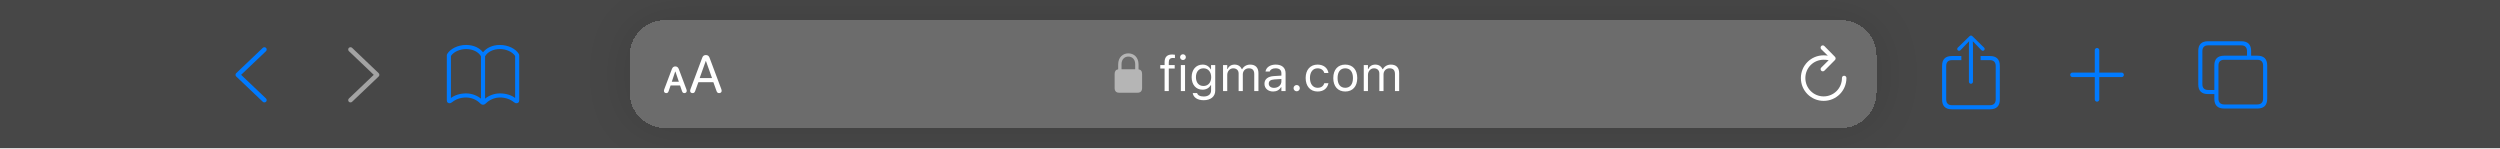
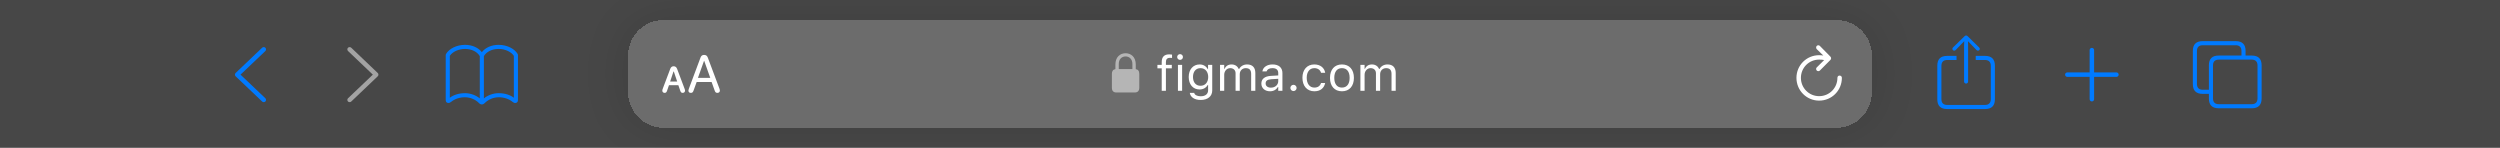
- <svg xmlns="http://www.w3.org/2000/svg" width="810" height="48" viewBox="0 0 810 48" fill="none">
+ <svg xmlns="http://www.w3.org/2000/svg" width="812" height="48" viewBox="0 0 812 48" fill="none">
  <g clip-path="url(#clip0_77_4353)">
    <rect width="812" height="48" fill="#3D3D3D" fill-opacity="0.94" />
    <path d="M76.306 24.244C76.306 24.029 76.381 23.847 76.543 23.696L85.136 15.511C85.276 15.371 85.459 15.296 85.663 15.296C86.082 15.296 86.404 15.618 86.404 16.037C86.404 16.241 86.318 16.424 86.2 16.564L78.122 24.244L86.2 31.925C86.318 32.054 86.404 32.236 86.404 32.44C86.404 32.87 86.082 33.182 85.663 33.182C85.459 33.182 85.276 33.106 85.136 32.967L76.543 24.792C76.381 24.642 76.306 24.459 76.306 24.244Z" fill="#007AFF" />
    <path d="M122.913 24.244C122.913 24.459 122.838 24.642 122.677 24.792L114.094 32.967C113.943 33.106 113.771 33.182 113.557 33.182C113.148 33.182 112.815 32.87 112.815 32.44C112.815 32.236 112.901 32.054 113.03 31.925L121.098 24.244L113.03 16.564C112.901 16.424 112.815 16.241 112.815 16.037C112.815 15.618 113.148 15.296 113.557 15.296C113.771 15.296 113.943 15.371 114.094 15.511L122.677 23.696C122.838 23.847 122.913 24.029 122.913 24.244Z" fill="#A3A3A3" />
    <path d="M144.77 32.537V17.971C144.77 17.788 144.791 17.659 144.898 17.477C145.865 15.865 148.25 14.565 151.043 14.565C153.449 14.565 155.426 15.543 156.5 16.95C157.574 15.543 159.551 14.565 161.957 14.565C164.75 14.565 167.135 15.865 168.102 17.477C168.209 17.659 168.23 17.788 168.23 17.971V32.537C168.23 33.182 167.801 33.45 167.317 33.45C167.027 33.45 166.791 33.3 166.479 33.085C165.33 32.15 163.708 31.581 161.989 31.592C160.303 31.602 158.648 32.269 157.413 33.493C157.08 33.815 156.801 33.923 156.5 33.923C156.199 33.923 155.931 33.826 155.587 33.493C154.362 32.247 152.687 31.602 151.011 31.592C149.292 31.581 147.67 32.15 146.521 33.085C146.209 33.3 145.962 33.45 145.683 33.45C145.199 33.45 144.77 33.182 144.77 32.537ZM146.102 31.753C147.208 30.872 148.991 30.26 151.043 30.26C152.998 30.26 154.781 31.076 155.834 31.968V18.229C154.985 16.789 153.181 15.898 151.043 15.898C148.97 15.898 146.982 16.789 146.102 18.132V31.753ZM157.166 31.968C158.219 31.076 160.002 30.26 161.957 30.26C164.009 30.26 165.803 30.872 166.898 31.753V18.132C166.007 16.789 164.03 15.898 161.957 15.898C159.819 15.898 158.004 16.789 157.166 18.229V31.968Z" fill="#007AFF" />
    <g filter="url(#filter0_d_77_4353)">
      <rect x="204" y="6.5" width="404" height="35" rx="11.5" fill="white" fill-opacity="0.2" shape-rendering="crispEdges" />
      <path d="M224.391 30.167C224.839 30.167 225.067 29.974 225.243 29.481L226.271 26.643H231.132L232.151 29.481C232.327 29.974 232.556 30.167 233.004 30.167C233.496 30.167 233.821 29.877 233.821 29.42C233.821 29.262 233.786 29.121 233.725 28.928L229.884 18.68C229.673 18.108 229.295 17.836 228.697 17.836C228.126 17.836 227.739 18.108 227.537 18.671L223.696 28.945C223.626 29.139 223.6 29.279 223.6 29.429C223.6 29.886 223.898 30.167 224.391 30.167ZM226.693 25.289L228.671 19.752H228.724L230.692 25.289H226.693ZM215.883 30.167C216.252 30.167 216.498 29.982 216.647 29.508L217.28 27.68H220.33L220.963 29.508C221.121 29.991 221.367 30.167 221.736 30.167C222.185 30.167 222.501 29.877 222.501 29.455C222.501 29.297 222.466 29.139 222.387 28.919L219.926 22.371C219.732 21.844 219.372 21.519 218.792 21.519C218.238 21.519 217.887 21.844 217.693 22.371L215.224 28.919C215.145 29.139 215.118 29.306 215.118 29.455C215.118 29.877 215.426 30.167 215.883 30.167ZM217.667 26.476L218.748 23.224H218.854L219.943 26.476H217.667Z" fill="white" />
      <path opacity="0.5" d="M362.602 30.038C361.645 30.038 361.139 29.519 361.139 28.486V23.988C361.139 23.079 361.535 22.566 362.287 22.457V20.898C362.287 18.485 363.873 17.289 365.589 17.289C367.305 17.289 368.891 18.485 368.891 20.898V22.464C369.643 22.566 370.039 23.079 370.039 23.988V28.486C370.039 29.519 369.533 30.038 368.569 30.038H362.602ZM363.374 20.775V22.436H367.804V20.775C367.804 19.183 366.778 18.328 365.589 18.328C364.393 18.328 363.374 19.183 363.374 20.775Z" fill="white" />
      <path d="M377.328 29.5V22.203H375.93V21.078H377.328V20.141C377.328 18.461 378.172 17.656 379.773 17.656C380.102 17.656 380.398 17.68 380.68 17.734V18.82C380.516 18.789 380.289 18.781 380.047 18.781C379.078 18.781 378.688 19.258 378.688 20.18V21.078H380.602V22.203H378.688V29.5H377.328ZM383.281 19.453C382.766 19.453 382.344 19.031 382.344 18.516C382.344 18 382.766 17.578 383.281 17.578C383.797 17.578 384.219 18 384.219 18.516C384.219 19.031 383.797 19.453 383.281 19.453ZM382.594 29.5V21.078H383.953V29.5H382.594ZM389.984 32.469C387.953 32.469 386.656 31.555 386.445 30.172L386.461 30.164H387.867L387.875 30.172C388.023 30.812 388.773 31.266 389.984 31.266C391.492 31.266 392.391 30.555 392.391 29.312V27.609H392.266C391.734 28.539 390.781 29.062 389.625 29.062C387.445 29.062 386.094 27.375 386.094 25.016V25C386.094 22.641 387.453 20.93 389.656 20.93C390.844 20.93 391.766 21.516 392.281 22.469H392.375V21.078H393.734V29.383C393.734 31.266 392.281 32.469 389.984 32.469ZM389.922 27.859C391.484 27.859 392.422 26.688 392.422 25.016V25C392.422 23.328 391.477 22.133 389.922 22.133C388.359 22.133 387.484 23.328 387.484 25V25.016C387.484 26.688 388.359 27.859 389.922 27.859ZM396.266 29.5V21.078H397.625V22.359H397.75C398.125 21.453 398.922 20.93 400.023 20.93C401.164 20.93 401.961 21.531 402.352 22.406H402.477C402.93 21.516 403.891 20.93 405.055 20.93C406.773 20.93 407.734 21.914 407.734 23.68V29.5H406.375V23.992C406.375 22.75 405.805 22.133 404.617 22.133C403.445 22.133 402.672 23.016 402.672 24.086V29.5H401.312V23.781C401.312 22.781 400.625 22.133 399.562 22.133C398.461 22.133 397.625 23.094 397.625 24.281V29.5H396.266ZM412.5 29.648C410.898 29.648 409.688 28.68 409.688 27.148V27.133C409.688 25.633 410.797 24.766 412.758 24.648L415.172 24.5V23.734C415.172 22.695 414.539 22.133 413.281 22.133C412.273 22.133 411.609 22.508 411.391 23.164L411.383 23.188H410.023L410.031 23.141C410.25 21.82 411.531 20.93 413.328 20.93C415.383 20.93 416.531 21.984 416.531 23.734V29.5H415.172V28.258H415.047C414.516 29.156 413.633 29.648 412.5 29.648ZM411.078 27.117C411.078 27.969 411.805 28.469 412.781 28.469C414.164 28.469 415.172 27.562 415.172 26.359V25.594L412.922 25.734C411.641 25.812 411.078 26.266 411.078 27.102V27.117ZM420.125 29.578C419.57 29.578 419.109 29.117 419.109 28.562C419.109 28 419.57 27.547 420.125 27.547C420.688 27.547 421.141 28 421.141 28.562C421.141 29.117 420.688 29.578 420.125 29.578ZM426.898 29.648C424.539 29.648 423.031 27.938 423.031 25.266V25.25C423.031 22.633 424.531 20.93 426.891 20.93C428.938 20.93 430.164 22.109 430.414 23.609L430.422 23.656H429.07L429.062 23.633C428.852 22.805 428.102 22.133 426.891 22.133C425.375 22.133 424.422 23.352 424.422 25.25V25.266C424.422 27.203 425.391 28.445 426.891 28.445C428.023 28.445 428.742 27.945 429.055 27.008L429.07 26.961L430.414 26.953L430.398 27.039C430.055 28.562 428.922 29.648 426.898 29.648ZM435.867 29.648C433.469 29.648 431.984 27.992 431.984 25.297V25.281C431.984 22.578 433.469 20.93 435.867 20.93C438.266 20.93 439.75 22.578 439.75 25.281V25.297C439.75 27.992 438.266 29.648 435.867 29.648ZM435.867 28.445C437.461 28.445 438.359 27.281 438.359 25.297V25.281C438.359 23.289 437.461 22.133 435.867 22.133C434.273 22.133 433.375 23.289 433.375 25.281V25.297C433.375 27.281 434.273 28.445 435.867 28.445ZM441.859 29.5V21.078H443.219V22.359H443.344C443.719 21.453 444.516 20.93 445.617 20.93C446.758 20.93 447.555 21.531 447.945 22.406H448.07C448.523 21.516 449.484 20.93 450.648 20.93C452.367 20.93 453.328 21.914 453.328 23.68V29.5H451.969V23.992C451.969 22.75 451.398 22.133 450.211 22.133C449.039 22.133 448.266 23.016 448.266 24.086V29.5H446.906V23.781C446.906 22.781 446.219 22.133 445.156 22.133C444.055 22.133 443.219 23.094 443.219 24.281V29.5H441.859Z" fill="white" />
      <path d="M590.578 23.111C590.798 23.111 590.965 23.041 591.097 22.909L594.516 19.464C594.674 19.306 594.744 19.13 594.744 18.928C594.744 18.734 594.665 18.541 594.516 18.392L591.097 14.92C590.965 14.779 590.798 14.7 590.578 14.7C590.183 14.7 589.875 15.025 589.875 15.438C589.875 15.623 589.945 15.799 590.068 15.948L592.213 18.04C591.765 17.961 591.308 17.926 590.859 17.926C586.764 17.926 583.485 21.195 583.485 25.291C583.485 29.387 586.772 32.683 590.868 32.683C594.955 32.683 598.242 29.387 598.242 25.291C598.242 24.86 597.935 24.544 597.495 24.544C597.073 24.544 596.792 24.86 596.792 25.291C596.792 28.587 594.155 31.232 590.868 31.232C587.572 31.232 584.936 28.587 584.936 25.291C584.936 21.986 587.563 19.358 590.859 19.358C591.466 19.358 592.011 19.402 592.494 19.499L590.077 21.898C589.945 22.039 589.875 22.206 589.875 22.391C589.875 22.804 590.183 23.111 590.578 23.111Z" fill="white" />
    </g>
    <path d="M638.585 27.145C638.23 27.145 637.93 26.855 637.93 26.5V14.931L637.983 13.373L637.017 14.361L635.19 16.263C635.072 16.392 634.89 16.456 634.729 16.456C634.385 16.456 634.138 16.209 634.138 15.876C634.138 15.693 634.202 15.565 634.331 15.435L638.112 11.74C638.273 11.579 638.424 11.525 638.585 11.525C638.757 11.525 638.907 11.579 639.068 11.74L642.839 15.435C642.968 15.565 643.032 15.693 643.032 15.876C643.032 16.209 642.774 16.456 642.431 16.456C642.27 16.456 642.098 16.392 641.979 16.263L640.153 14.361L639.197 13.373L639.24 14.931V26.5C639.24 26.855 638.95 27.145 638.585 27.145ZM632.408 35.416C630.313 35.416 629.239 34.352 629.239 32.279V21.301C629.239 19.217 630.313 18.153 632.408 18.153H635.48V19.485H632.43C631.227 19.485 630.571 20.13 630.571 21.365V32.204C630.571 33.45 631.227 34.084 632.43 34.084H644.74C645.933 34.084 646.609 33.45 646.609 32.204V21.365C646.609 20.13 645.933 19.485 644.74 19.485H641.711V18.153H644.772C646.867 18.153 647.941 19.227 647.941 21.301V32.279C647.941 34.342 646.867 35.416 644.772 35.416H632.408Z" fill="#007AFF" />
    <path d="M670.739 24.244C670.739 23.847 671.072 23.514 671.47 23.514H678.71V16.263C678.71 15.876 679.043 15.543 679.44 15.543C679.838 15.543 680.171 15.876 680.171 16.263V23.514H687.422C687.809 23.514 688.142 23.847 688.142 24.244C688.142 24.642 687.809 24.975 687.422 24.975H680.171V32.215C680.171 32.612 679.838 32.945 679.44 32.945C679.043 32.945 678.71 32.612 678.71 32.215V24.975H671.47C671.072 24.975 670.739 24.642 670.739 24.244Z" fill="#007AFF" />
    <path d="M715.408 30.485C713.303 30.485 712.239 29.422 712.239 27.349V16.499C712.239 14.415 713.303 13.362 715.408 13.362H726.193C728.288 13.362 729.362 14.437 729.362 16.499V18.046H731.403C733.498 18.046 734.572 19.109 734.572 21.183V32.022C734.572 34.095 733.498 35.169 731.403 35.169H720.618C718.513 35.169 717.449 34.105 717.449 32.022V30.485H715.408ZM715.43 29.153H717.449V21.183C717.449 19.099 718.513 18.046 720.618 18.046H728.03V16.574C728.03 15.328 727.354 14.694 726.172 14.694H715.43C714.227 14.694 713.571 15.328 713.571 16.574V27.273C713.571 28.52 714.227 29.153 715.43 29.153ZM720.64 33.837H731.382C732.563 33.837 733.24 33.192 733.24 31.957V21.247C733.24 20.012 732.563 19.367 731.382 19.367H720.64C719.437 19.367 718.781 20.012 718.781 21.247V31.957C718.781 33.192 719.437 33.837 720.64 33.837Z" fill="#007AFF" />
  </g>
  <defs>
    <filter id="filter0_d_77_4353" x="187" y="-10.5" width="438" height="69" filterUnits="userSpaceOnUse" color-interpolation-filters="sRGB">
      <feFlood flood-opacity="0" result="BackgroundImageFix" />
      <feColorMatrix in="SourceAlpha" type="matrix" values="0 0 0 0 0 0 0 0 0 0 0 0 0 0 0 0 0 0 127 0" result="hardAlpha" />
      <feOffset />
      <feGaussianBlur stdDeviation="8.5" />
      <feComposite in2="hardAlpha" operator="out" />
      <feColorMatrix type="matrix" values="0 0 0 0 0 0 0 0 0 0 0 0 0 0 0 0 0 0 0.13 0" />
      <feBlend mode="normal" in2="BackgroundImageFix" result="effect1_dropShadow_77_4353" />
      <feBlend mode="normal" in="SourceGraphic" in2="effect1_dropShadow_77_4353" result="shape" />
    </filter>
    <clipPath id="clip0_77_4353">
      <rect width="812" height="48" fill="white" />
    </clipPath>
  </defs>
</svg>
